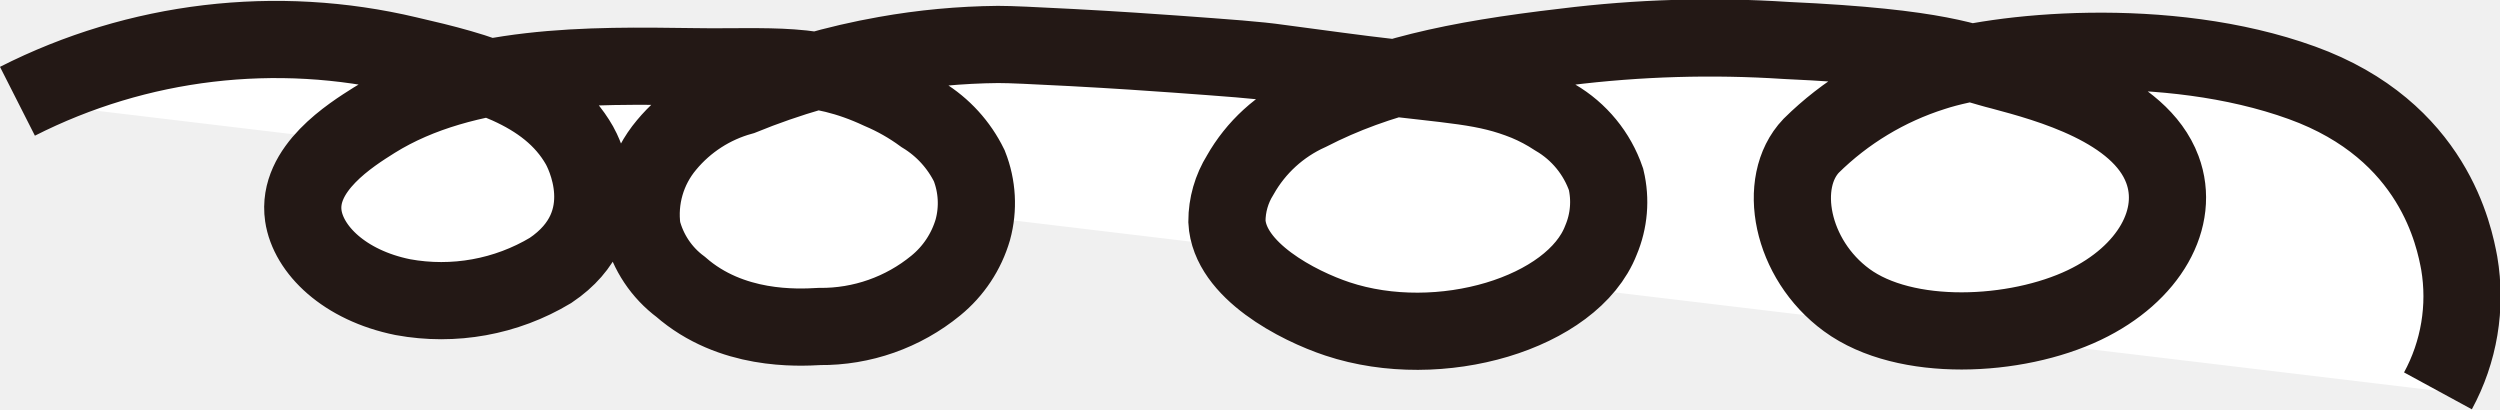
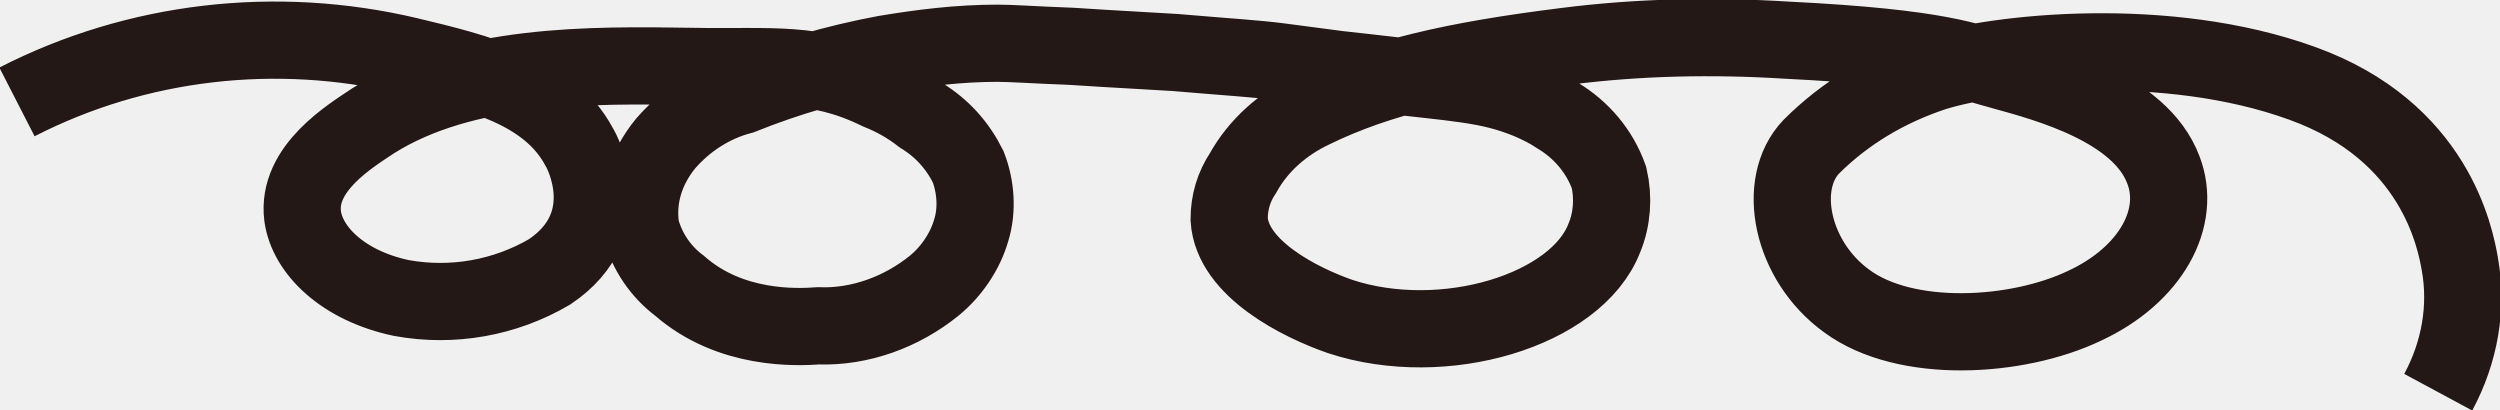
- <svg xmlns="http://www.w3.org/2000/svg" id="图层_1" data-name="图层 1" viewBox="0 0 161.95 26.51">
-   <defs>
-     <style>.cls-1{fill:#fff;stroke:#231815;stroke-miterlimit:10;stroke-width:5px;}</style>
-   </defs>
-   <path class="cls-1" d="M123.44,179.64a37,37,0,0,1,25.29-3c4.61,1.06,9.06,2.24,11.12,5.86.16.28,2.74,5-1.88,8.1a13.77,13.77,0,0,1-9.56,1.73c-3.81-.77-6.13-3.09-6.45-5.27-.44-3.05,3.09-5.25,4.6-6.2,5.9-3.68,14.1-3.55,20.61-3.46,5.08.08,8-.39,12.15,1.55a13.82,13.82,0,0,1,2.78,1.58,7.94,7.94,0,0,1,3,3.29,6.57,6.57,0,0,1,.23,4.14,7.32,7.32,0,0,1-2.4,3.62,11.7,11.7,0,0,1-7.53,2.65c-1.44.08-5.72.3-9-2.57a6.69,6.69,0,0,1-2.49-3.73,7,7,0,0,1,1.58-5.46,9.66,9.66,0,0,1,4.87-3.14,45.85,45.85,0,0,1,9.32-2.69,43.9,43.9,0,0,1,7.28-.68c.89,0,2.19.07,4.78.2,3,.16,5.25.32,6.66.42,3.54.26,5.31.38,6.77.59l3.75.5,1.78.23c5.87.73,7.79.71,10.49,1.8a11.44,11.44,0,0,1,1.88,1,7.43,7.43,0,0,1,3.28,4,6.34,6.34,0,0,1-.33,3.94c-1.83,4.72-10.43,7.31-17.07,5.1-2.56-.85-7-3.14-7.16-6.32a5.69,5.69,0,0,1,.86-3,9.71,9.71,0,0,1,4.47-4.08c4.46-2.29,9.35-3.38,16.59-4.22A75.81,75.81,0,0,1,238,175.7c10.15.46,11.71,1.44,14,2,2.95.79,8.91,2.39,10.39,6.36,1.17,3.13-.83,6.76-5.06,8.78-4.44,2.12-11.6,2.46-15.39-.32-3.62-2.65-4.56-7.63-2.3-10a19.71,19.71,0,0,1,7.89-4.76c4.07-1.34,15.1-2.5,23.89.68,8.59,3.1,9.88,10,10.2,11.69a12.82,12.82,0,0,1-1.38,8.27" transform="translate(-122.31 -173.08)" />
+ <svg xmlns="http://www.w3.org/2000/svg" version="1.1" id="图层_1" x="0px" y="0px" width="161.9px" height="26.5px" viewBox="0 0 161.9 26.5" style="enable-background:new 0 0 161.9 26.5;" xml:space="preserve">
+   <style type="text/css">
+ 	.st0{fill:none;stroke:#231815;stroke-width:5;stroke-miterlimit:10;}
+ </style>
+   <path class="st0" d="M1.1,6.6c7.8-4,16.8-5,25.3-3c4.6,1.1,9.1,2.2,11.1,5.9c0.2,0.3,2.7,5-1.9,8.1c-2.9,1.7-6.3,2.3-9.6,1.7  c-3.8-0.8-6.1-3.1-6.4-5.3c-0.4-3.1,3.1-5.2,4.6-6.2c5.9-3.7,14.1-3.6,20.6-3.5c5.1,0.1,8-0.4,12.1,1.6c1,0.4,1.9,0.9,2.8,1.6  c1.3,0.8,2.3,1.9,3,3.3c0.5,1.3,0.6,2.8,0.2,4.1c-0.4,1.4-1.3,2.7-2.4,3.6c-2.1,1.7-4.8,2.7-7.5,2.6c-1.4,0.1-5.7,0.3-9-2.6  c-1.2-0.9-2.1-2.2-2.5-3.7c-0.3-2,0.3-3.9,1.6-5.5c1.3-1.5,3-2.6,4.9-3.1c3-1.2,6.1-2.1,9.3-2.7c2.4-0.4,4.8-0.7,7.3-0.7  c0.9,0,2.2,0.1,4.8,0.2c3,0.2,5.2,0.3,6.7,0.4c3.5,0.3,5.3,0.4,6.8,0.6l3.8,0.5l1.8,0.2c5.9,0.7,7.8,0.7,10.5,1.8  c0.7,0.3,1.3,0.6,1.9,1c1.5,0.9,2.7,2.3,3.3,4c0.3,1.3,0.2,2.7-0.3,3.9c-1.8,4.7-10.4,7.3-17.1,5.1c-2.6-0.9-7-3.1-7.2-6.3  c0-1.1,0.3-2.1,0.9-3c1-1.8,2.6-3.2,4.5-4.1C89.3,5,94.2,3.9,101.4,3c4.7-0.6,9.5-0.7,14.3-0.4c10.1,0.5,11.7,1.4,14,2  c2.9,0.8,8.9,2.4,10.4,6.4c1.2,3.1-0.8,6.8-5.1,8.8c-4.4,2.1-11.6,2.5-15.4-0.3c-3.6-2.6-4.6-7.6-2.3-10c2.2-2.2,4.9-3.8,7.9-4.8  c4.1-1.3,15.1-2.5,23.9,0.7c8.6,3.1,9.9,10,10.2,11.7c0.5,2.8,0,5.7-1.4,8.3" />
</svg>
